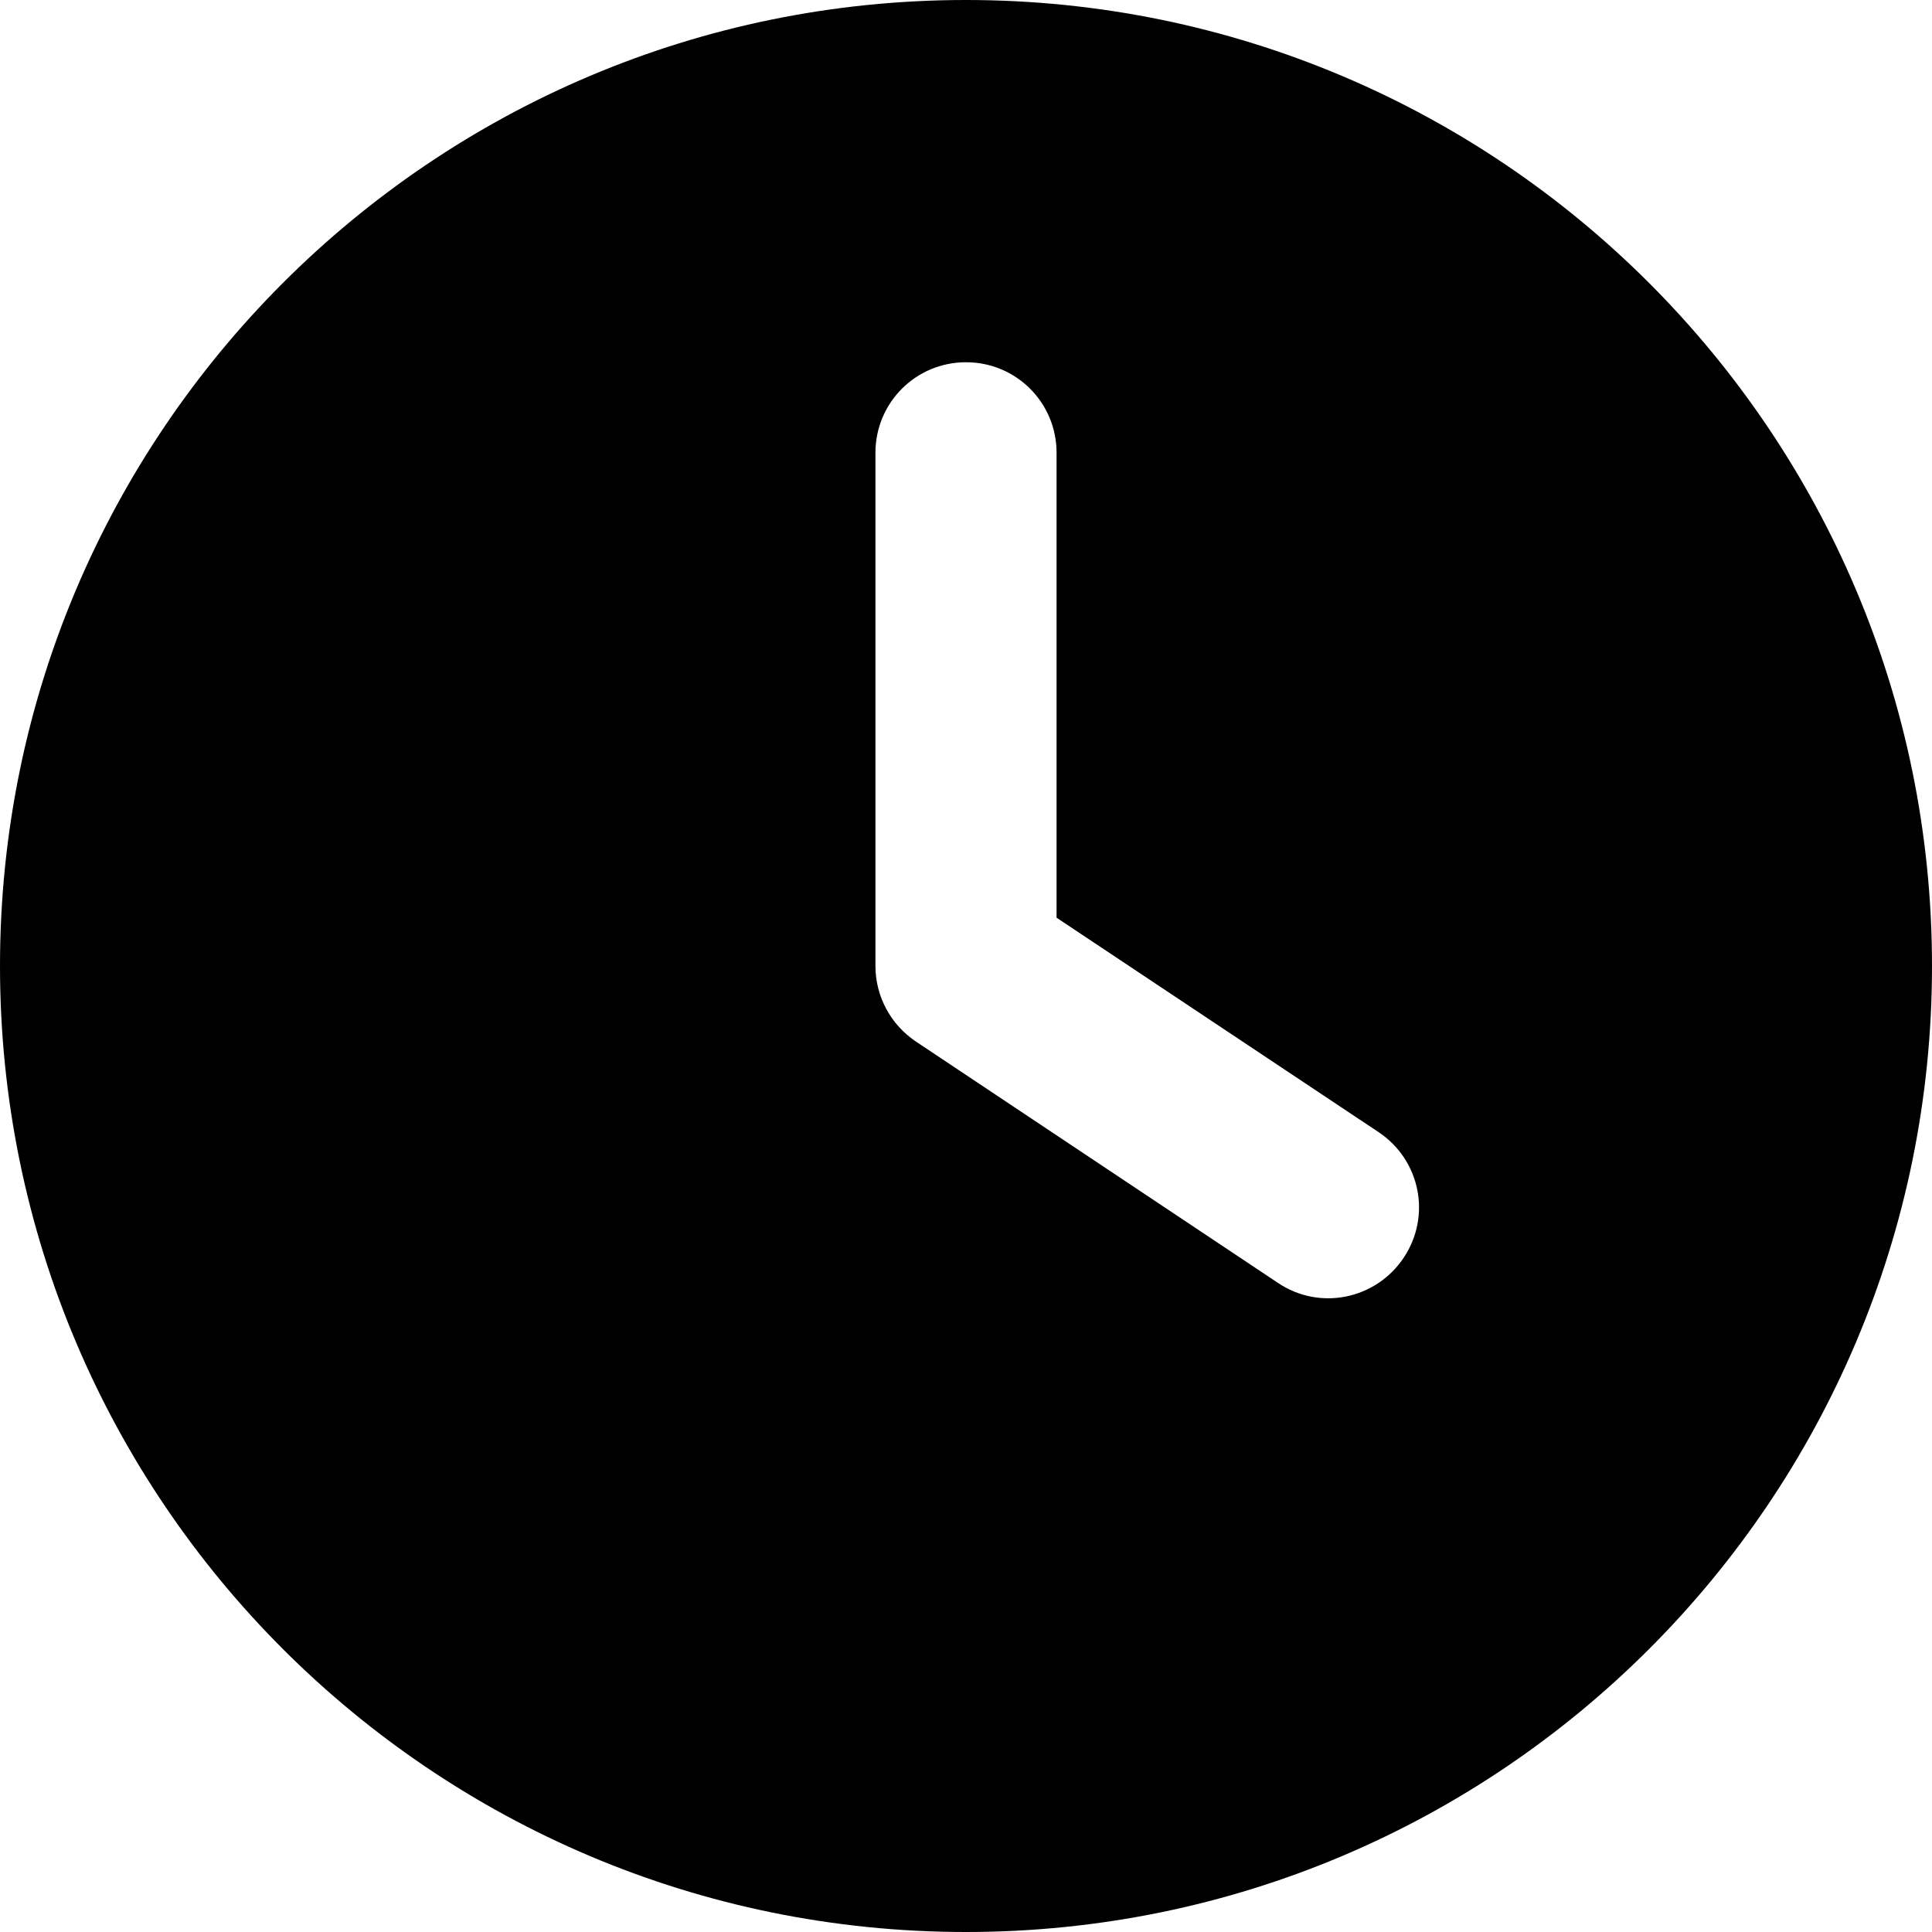
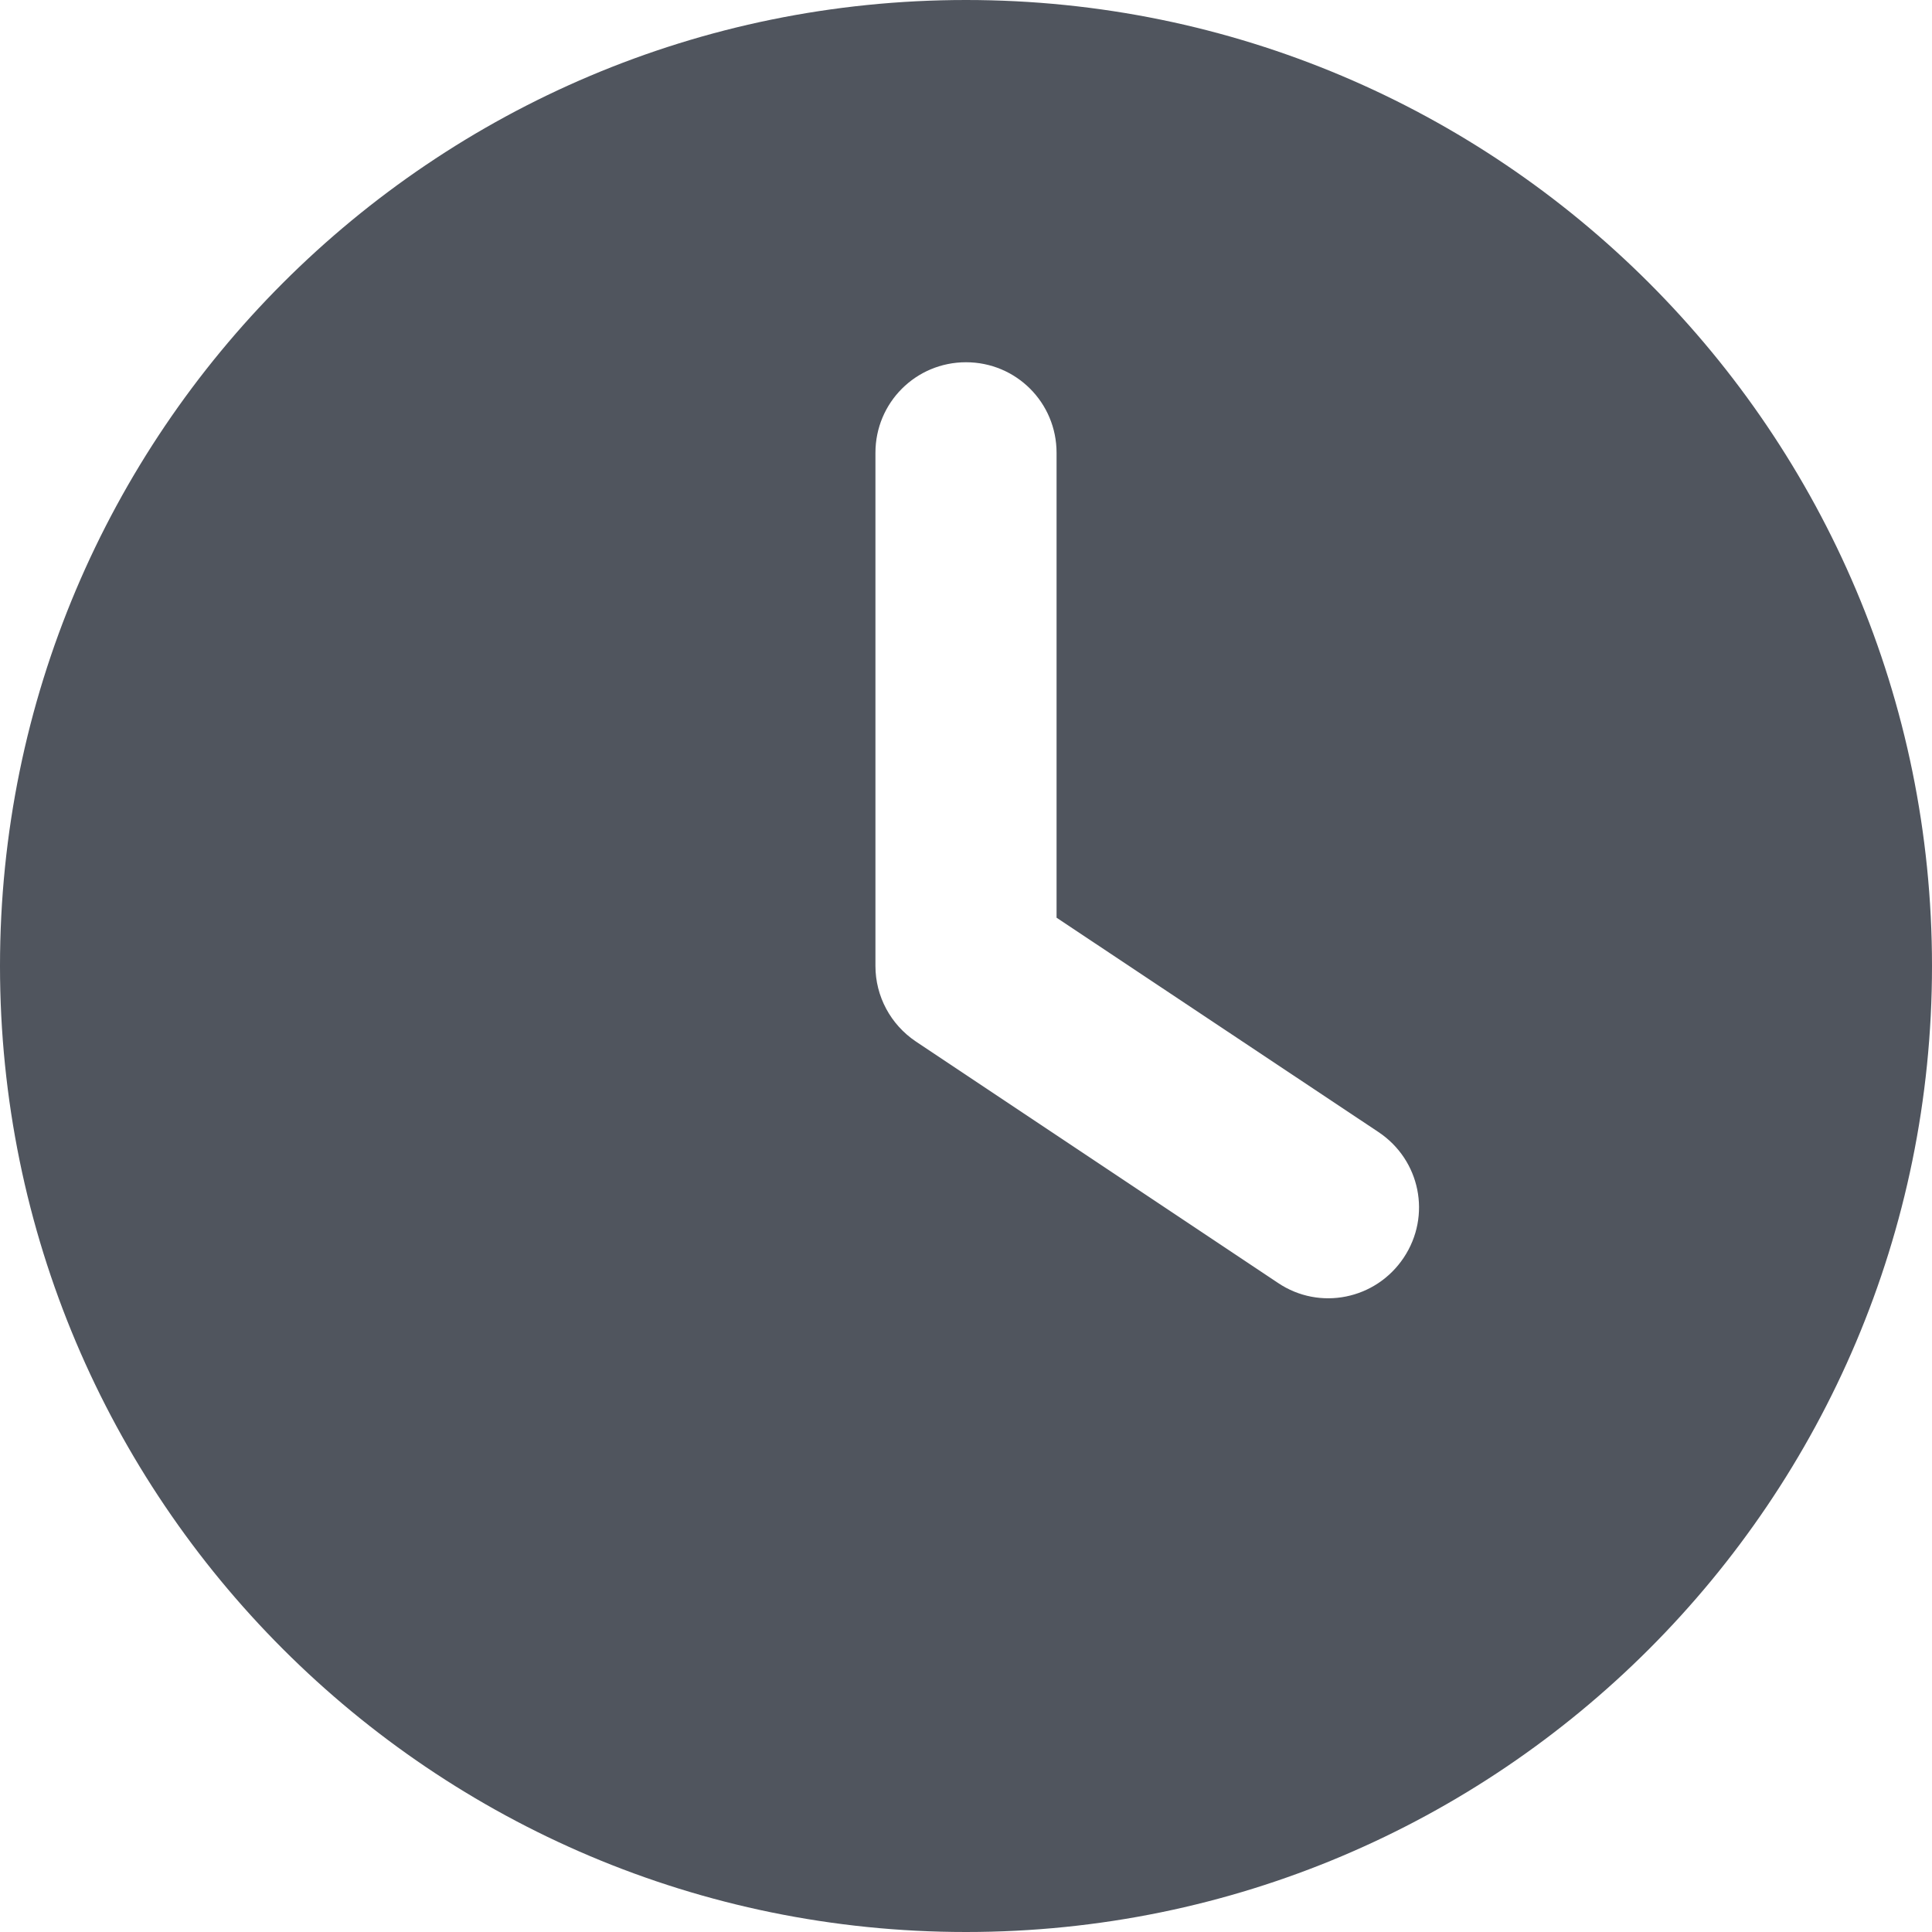
<svg xmlns="http://www.w3.org/2000/svg" viewBox="0 0 512 512">
-   <path d="M256 0a256 256 0 1 1 0 512A256 256 0 1 1 256 0zM232 120V256c0 8 4 15.5 10.7 20l96 64c11 7.4 25.9 4.4 33.3-6.7s4.4-25.9-6.7-33.3L280 243.2V120c0-13.3-10.7-24-24-24s-24 10.7-24 24z" />
+   <path fill="#50555e" d="M256 0a256 256 0 1 1 0 512A256 256 0 1 1 256 0zM232 120V256c0 8 4 15.5 10.7 20l96 64c11 7.4 25.9 4.4 33.3-6.7s4.4-25.9-6.7-33.3L280 243.2V120c0-13.3-10.7-24-24-24s-24 10.7-24 24z" />
</svg>
